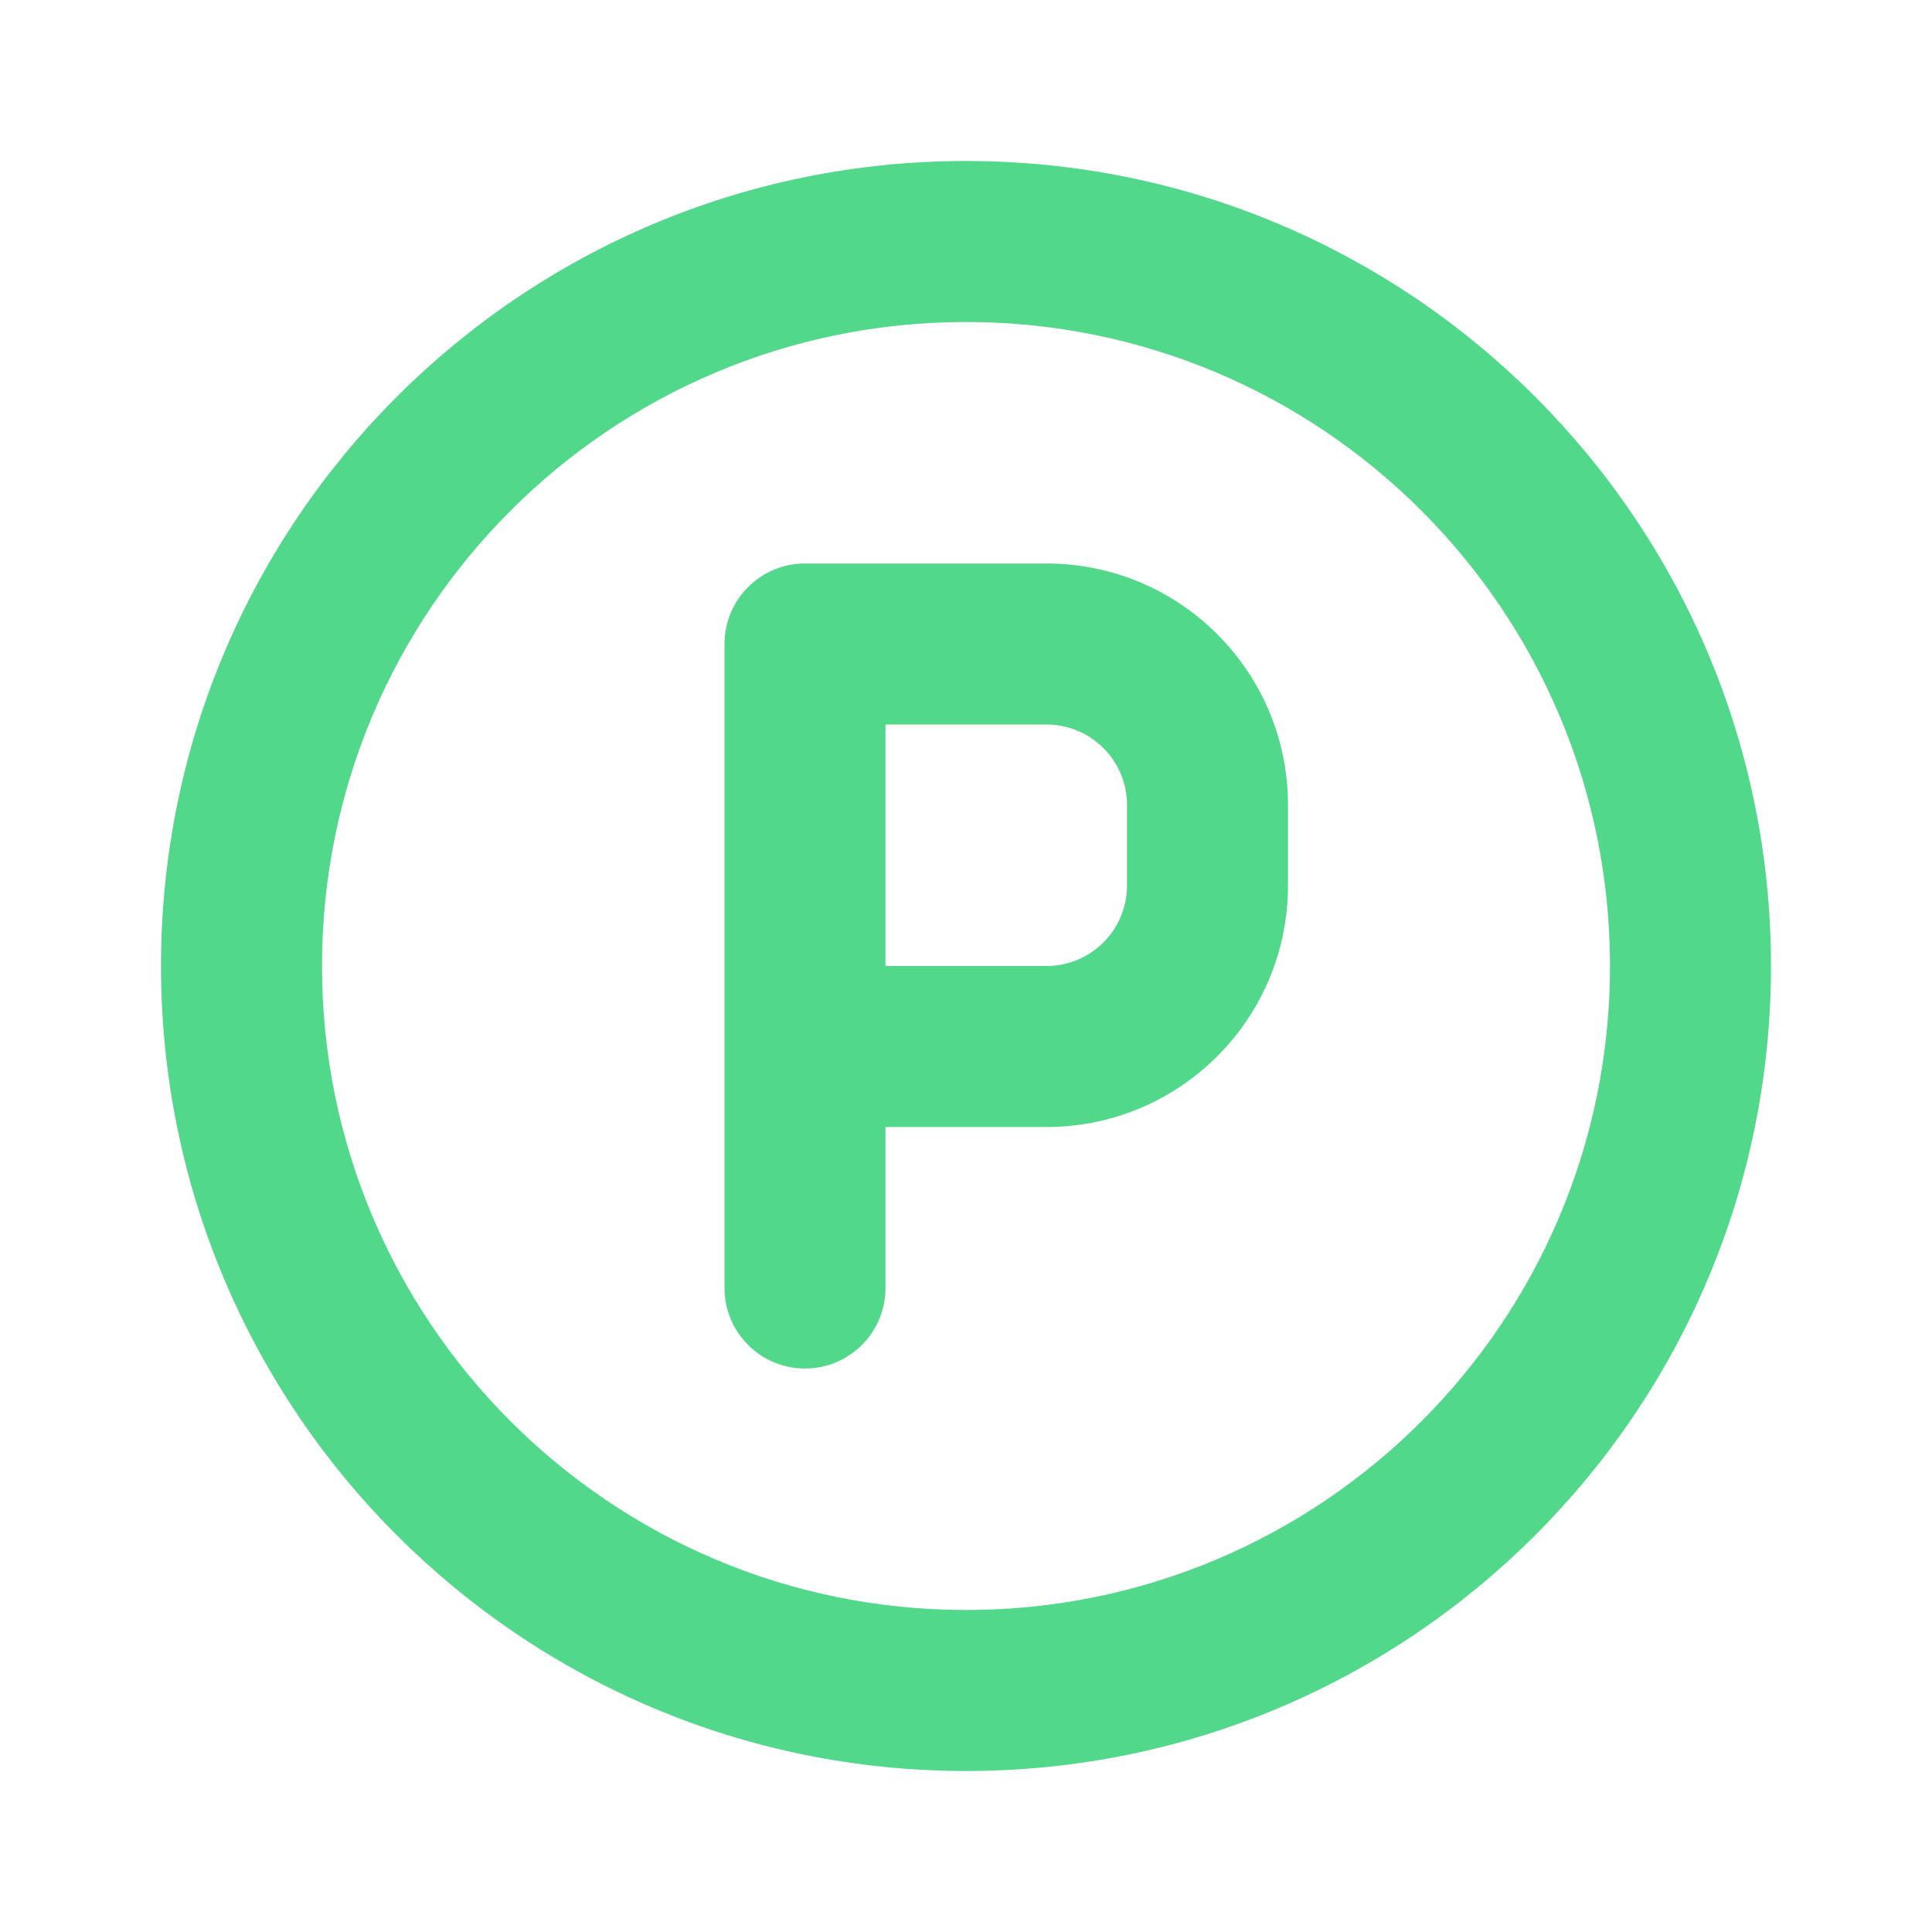
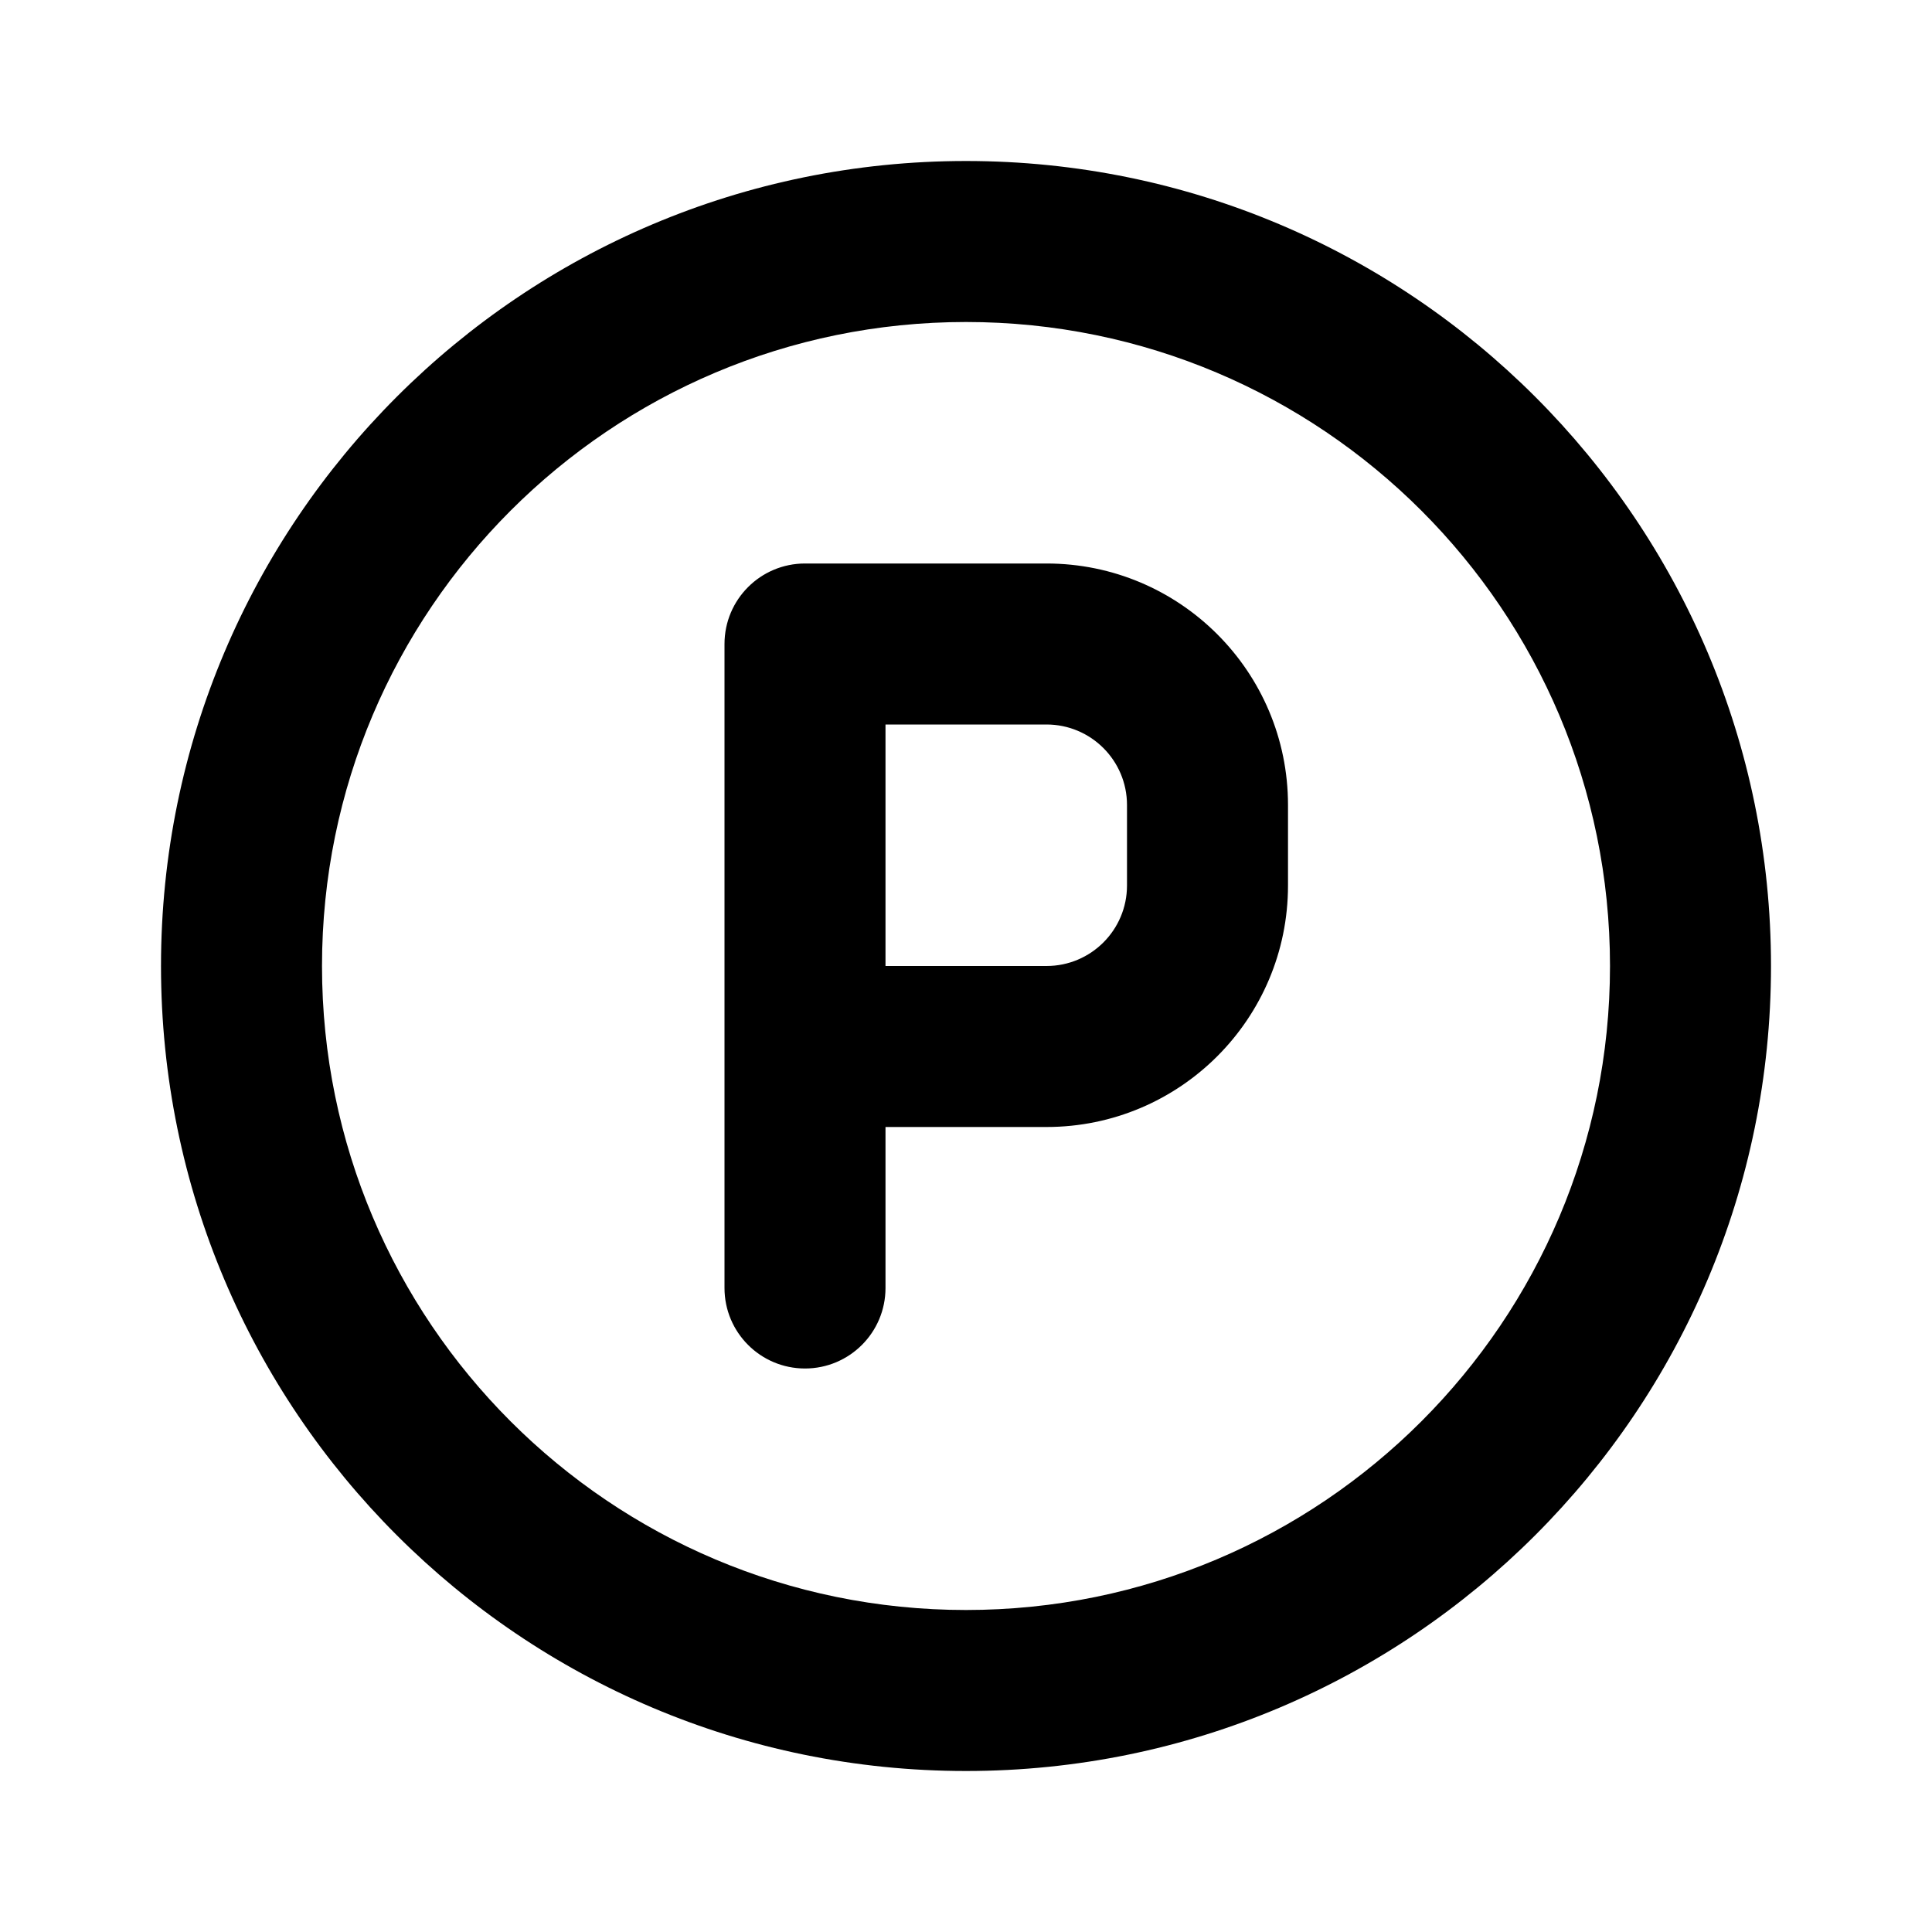
<svg xmlns="http://www.w3.org/2000/svg" data-name="Layer 1" viewBox="0 0 24 24">
-   <path fill="#52D88A" d="M13,7H10A1,1,0,0,0,9,8v8a1,1,0,0,0,2,0V14h2a3,3,0,0,0,3-3V10A3,3,0,0,0,13,7Zm1,4a1,1,0,0,1-1,1H11V9h2a1,1,0,0,1,1,1ZM12,2A10,10,0,1,0,22,12,10,10,0,0,0,12,2Zm0,18a8,8,0,1,1,8-8A8,8,0,0,1,12,20Z" />
+   <path fill="#000000" d="M13,7H10A1,1,0,0,0,9,8v8a1,1,0,0,0,2,0V14h2a3,3,0,0,0,3-3V10A3,3,0,0,0,13,7Zm1,4a1,1,0,0,1-1,1H11V9h2a1,1,0,0,1,1,1ZM12,2A10,10,0,1,0,22,12,10,10,0,0,0,12,2Zm0,18a8,8,0,1,1,8-8A8,8,0,0,1,12,20Z" />
</svg>
